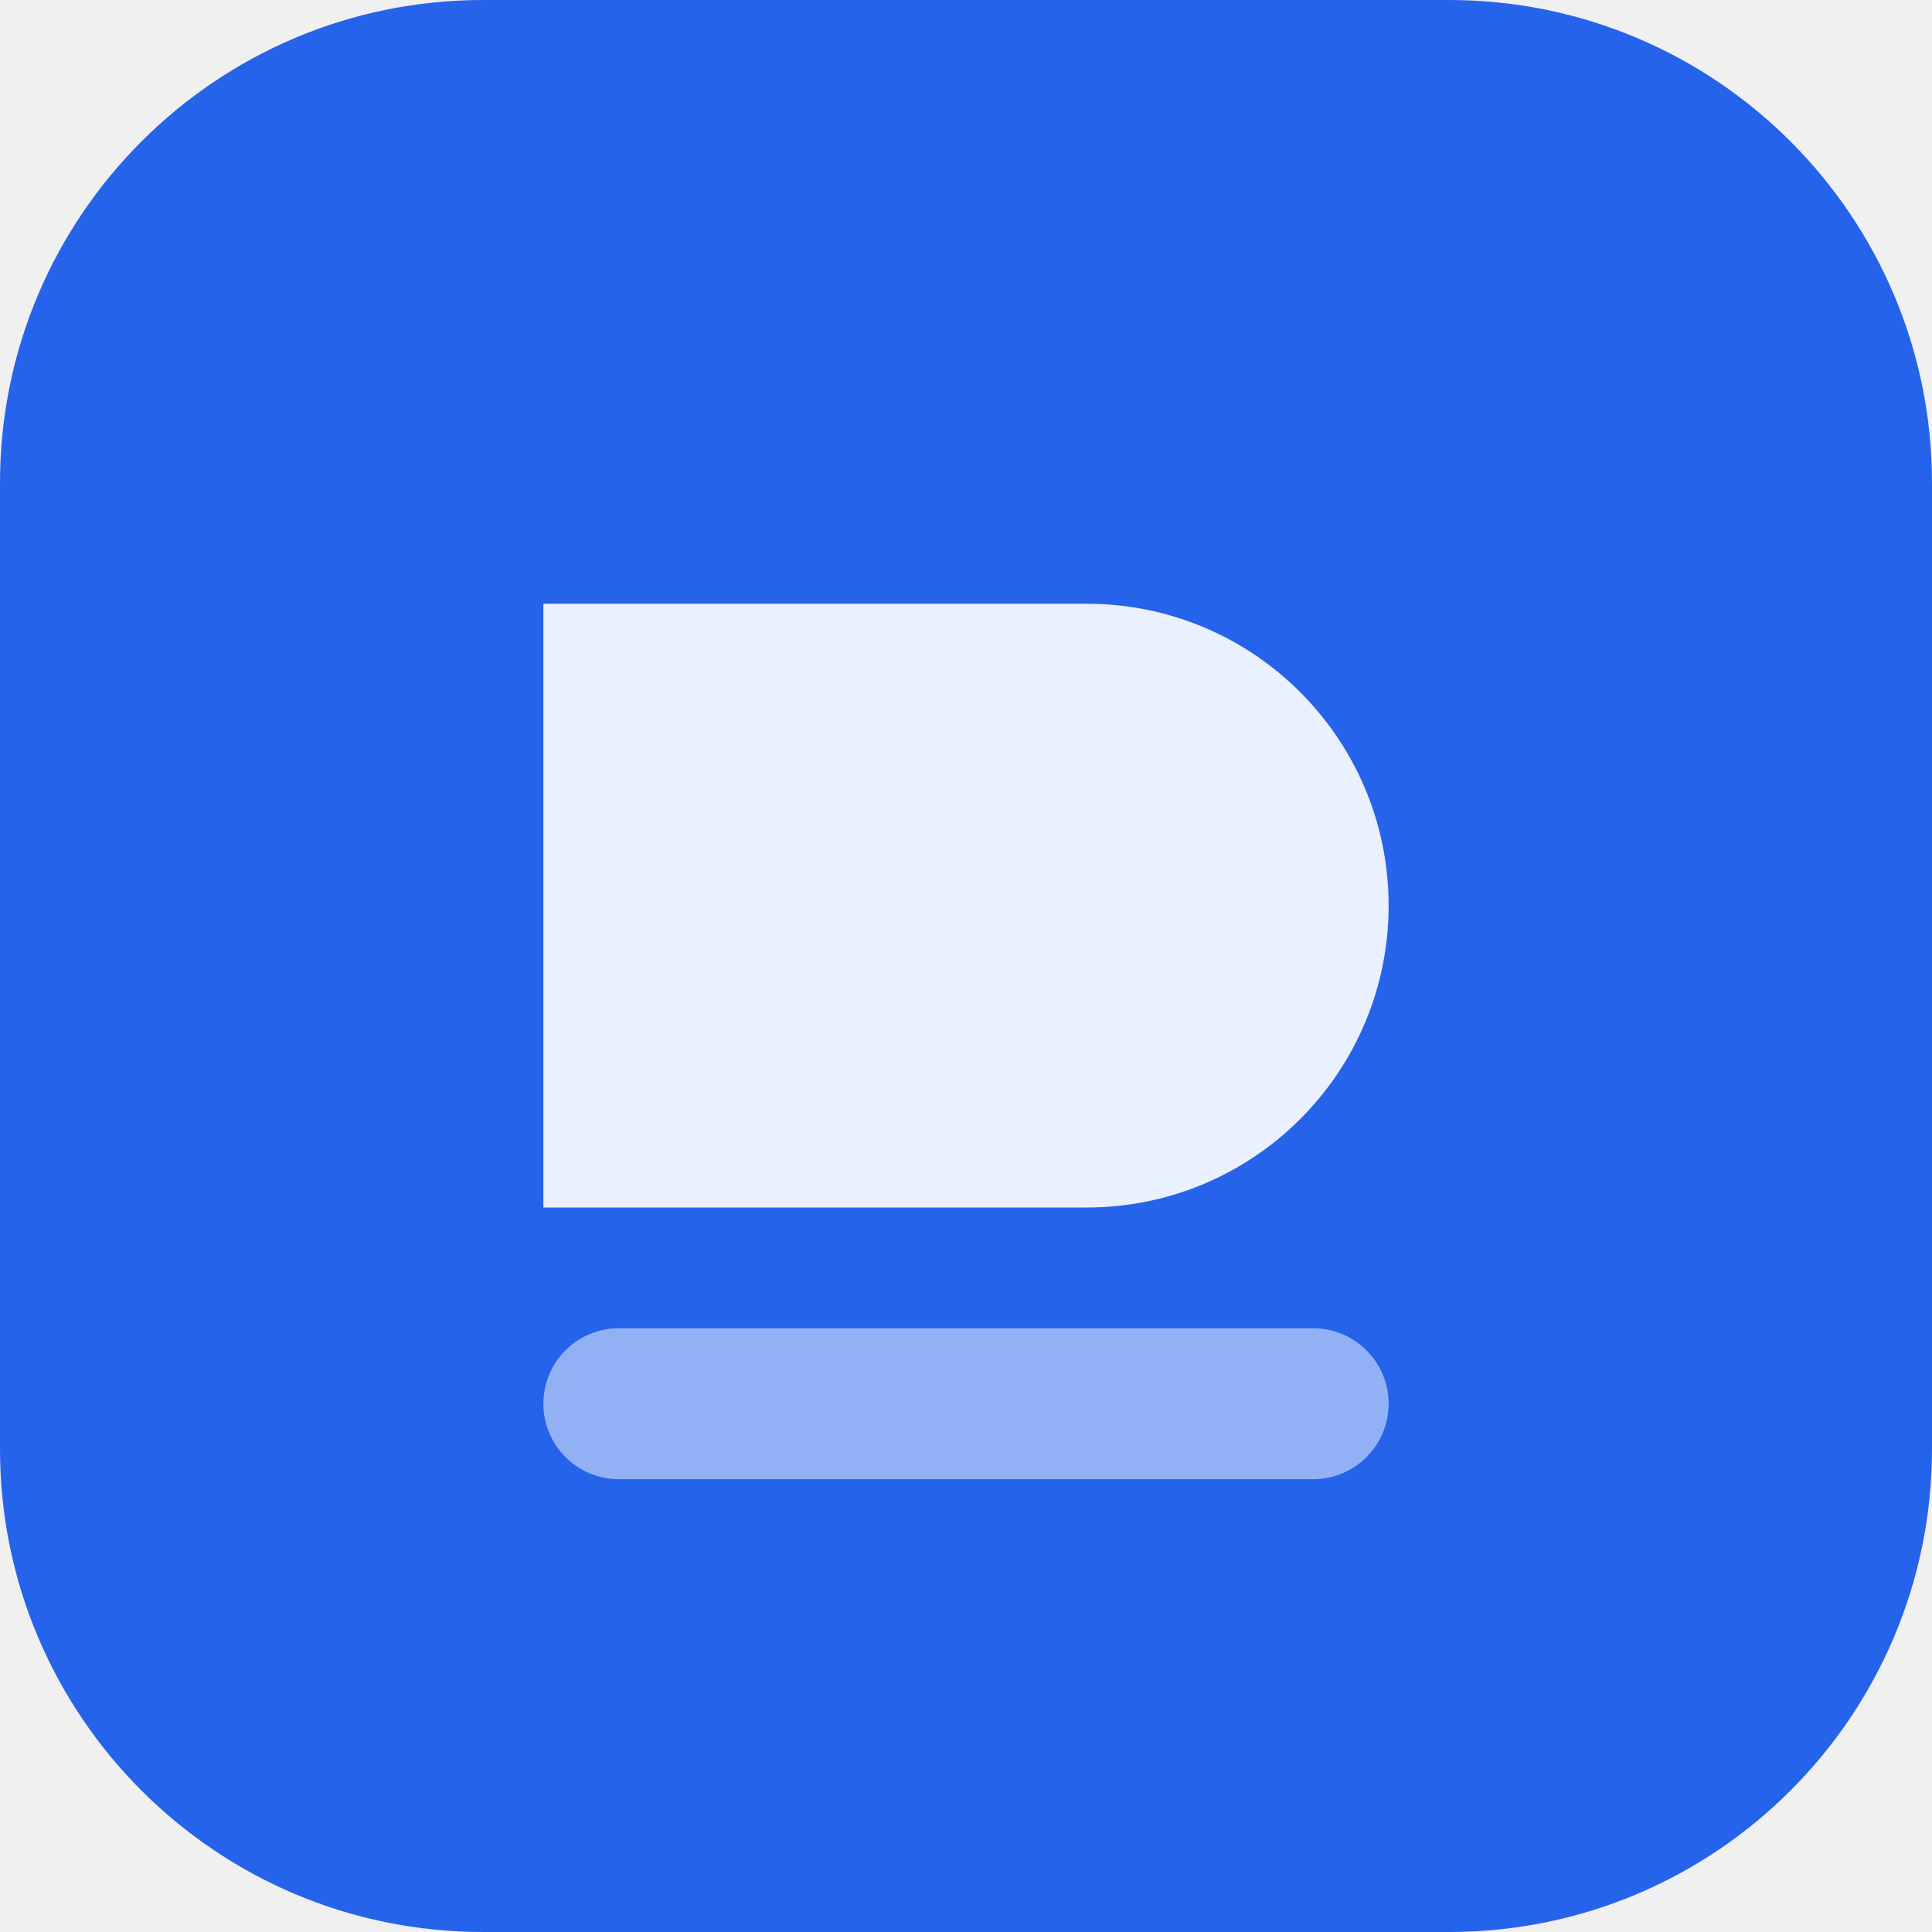
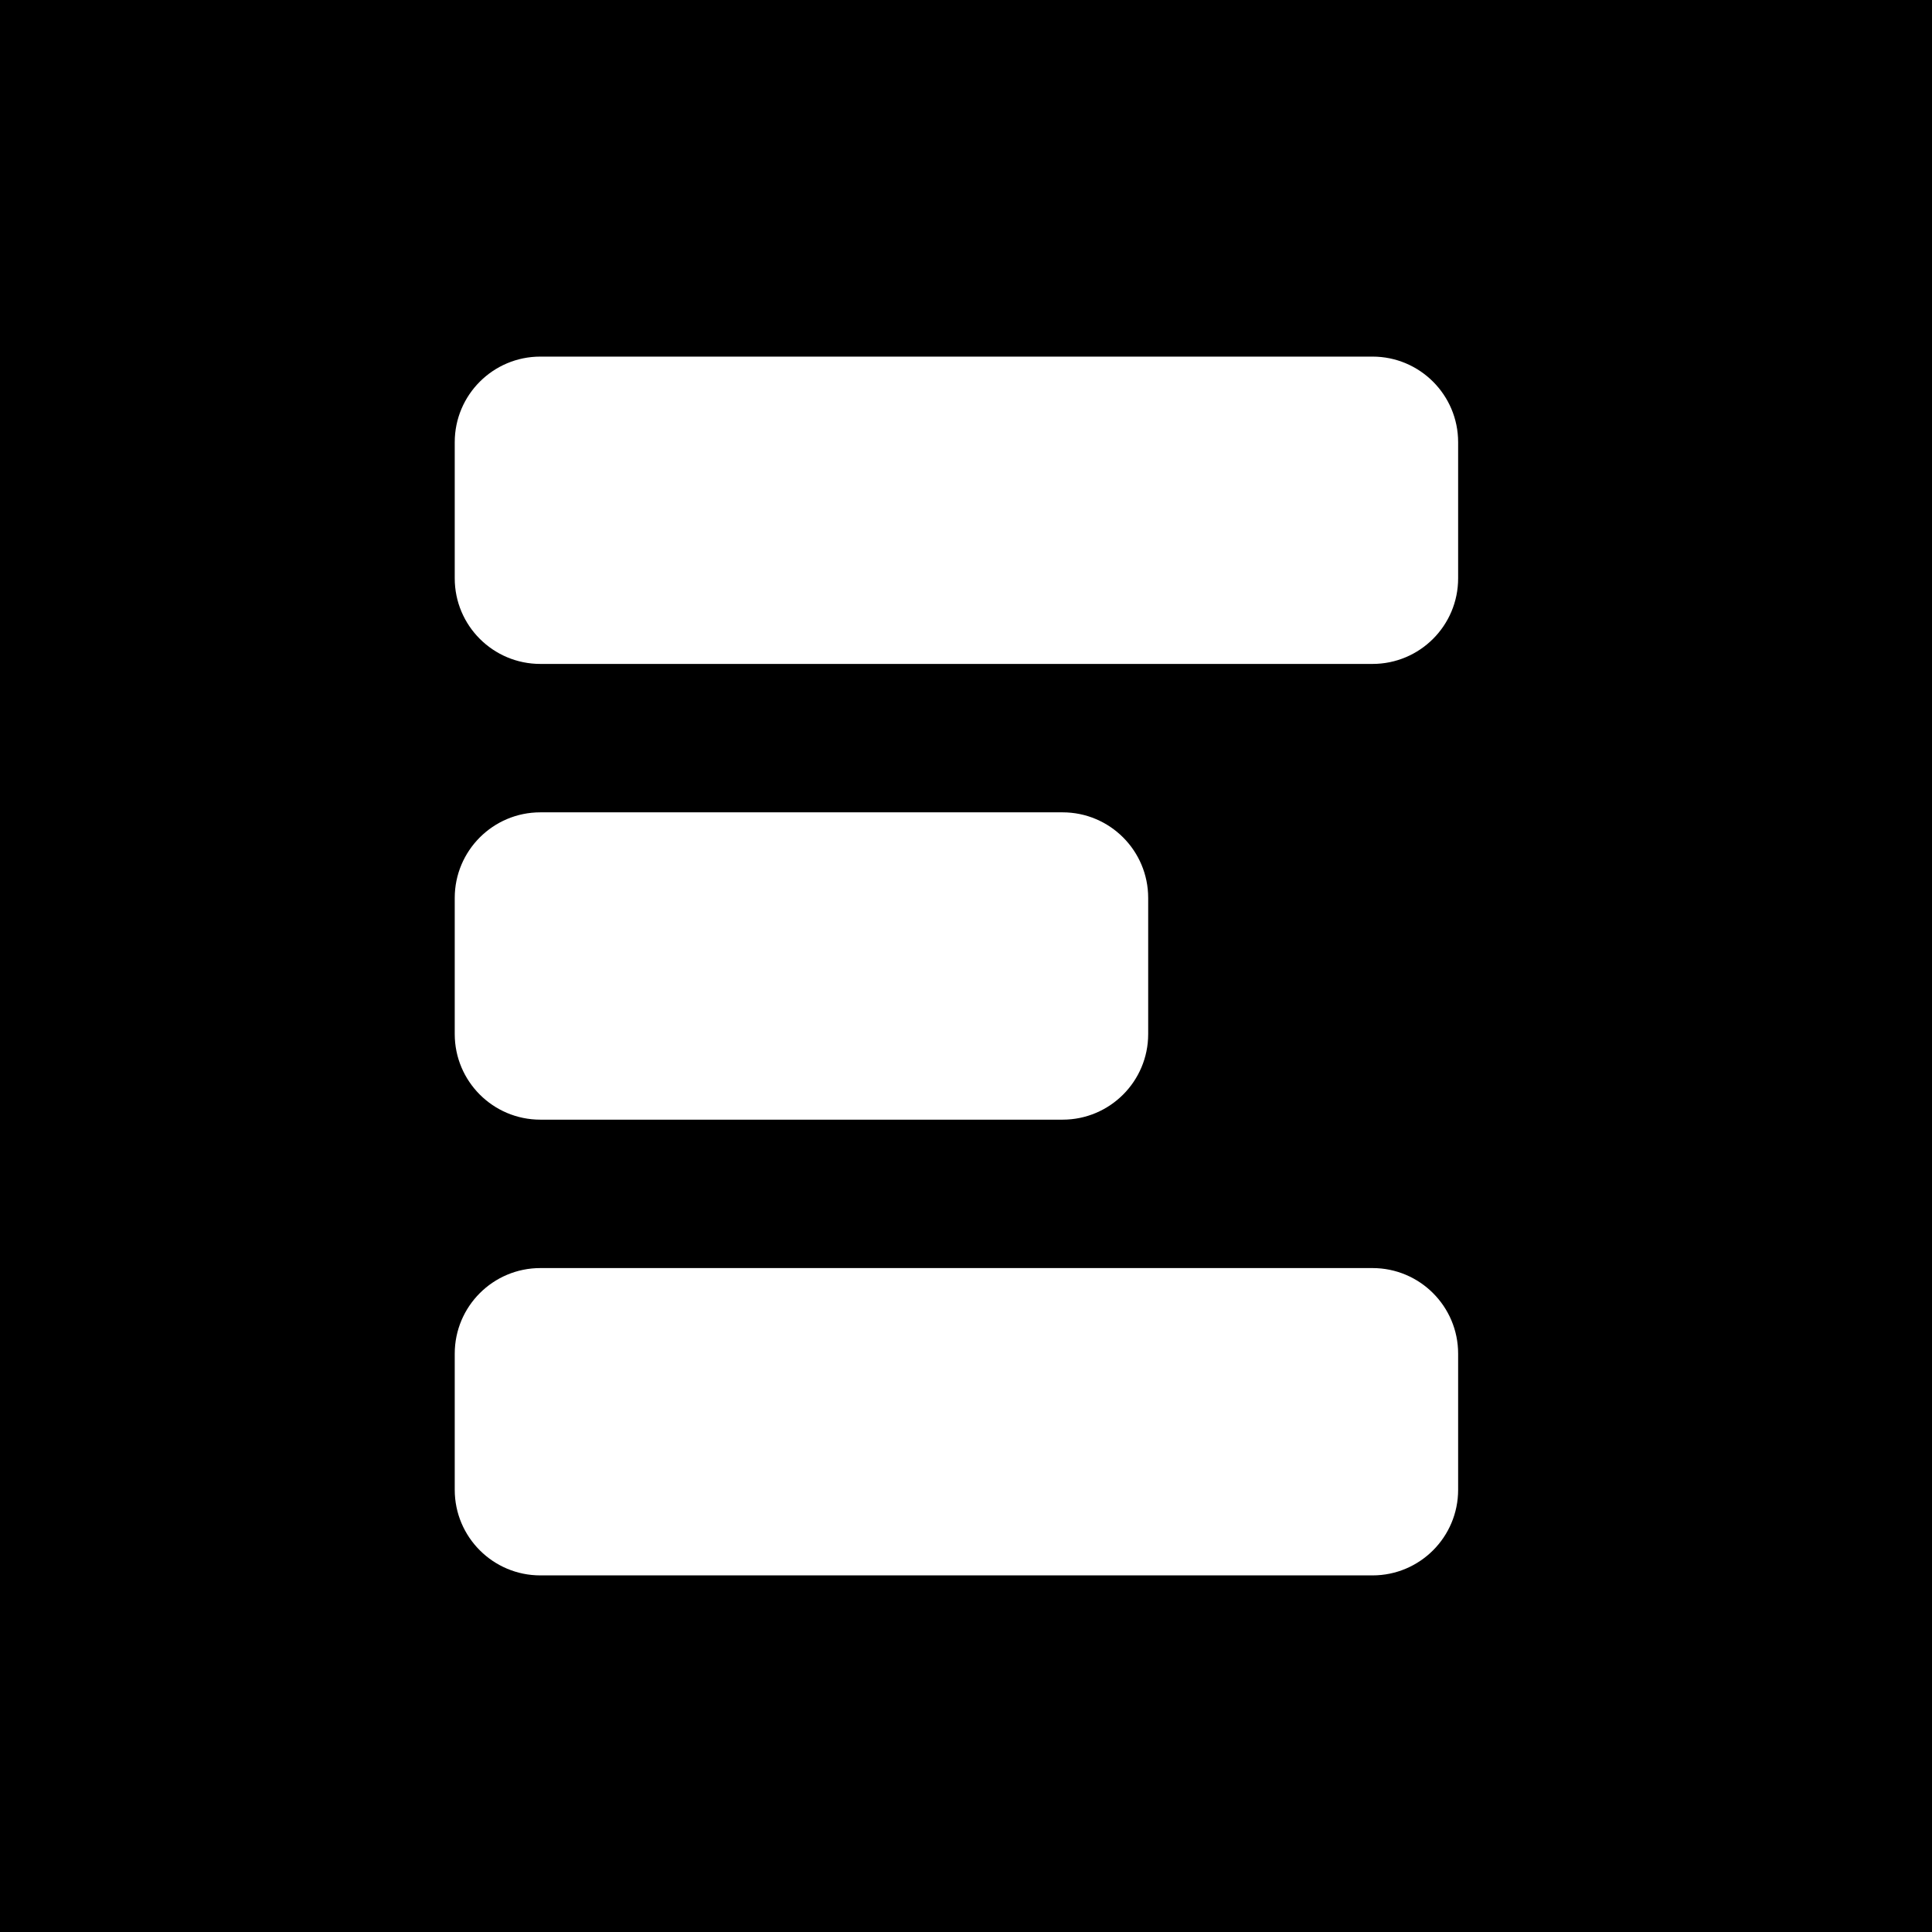
- <svg xmlns="http://www.w3.org/2000/svg" viewBox="0 0 32 32" fill="none">
-   <rect width="32" height="32" rx="8" fill="#2563eb" />
-   <path d="M9 10h9a5 5 0 0 1 0 10H9V10z" fill="white" fill-opacity="0.9" />
-   <rect x="9" y="22" width="14" height="2.5" rx="1.25" fill="white" fill-opacity="0.5" />
+ <svg xmlns="http://www.w3.org/2000/svg" viewBox="0 0 1080 1080">
+   <defs>
+     <style>
+       .cls-1{fill:#000000}
+       .cls-2{fill:#ffffff}
+     </style>
+   </defs>
+   <g id="Layer_1" data-name="Layer 1">
+     <rect x="-24.796" y="-17.9" width="1129.592" height="1115.8" class="cls-1" />
+     <g>
+       <path d="M641.842 501.959 L641.842 578.041 C641.842 604.472 620.416 625.898 593.986 625.898 L302.057 625.898 C275.626 625.898 254.2 604.472 254.2 578.041 L254.2 501.959 C254.2 475.528 275.626 454.102 302.057 454.102 L593.986 454.102 C620.416 454.102 641.842 475.528 641.842 501.959 Z" class="cls-2" />
+       <path d="M815.107 247.201 L815.107 323.284 C815.107 349.715 793.68 371.141 767.25 371.141 L302.057 371.141 C275.626 371.141 254.2 349.715 254.2 323.284 L254.2 247.201 C254.2 220.771 275.626 199.345 302.057 199.345 L767.25 199.345 C793.68 199.345 815.107 220.771 815.107 247.201 Z" class="cls-2" />
+       <path d="M815.107 756.716 L815.107 832.799 C815.107 859.229 793.68 880.655 767.25 880.655 L302.057 880.655 C275.626 880.655 254.2 859.229 254.2 832.799 L254.2 756.716 C254.2 730.285 275.626 708.859 302.057 708.859 L767.25 708.859 C793.68 708.859 815.107 730.285 815.107 756.716 Z" class="cls-2" />
+     </g>
+   </g>
</svg>
